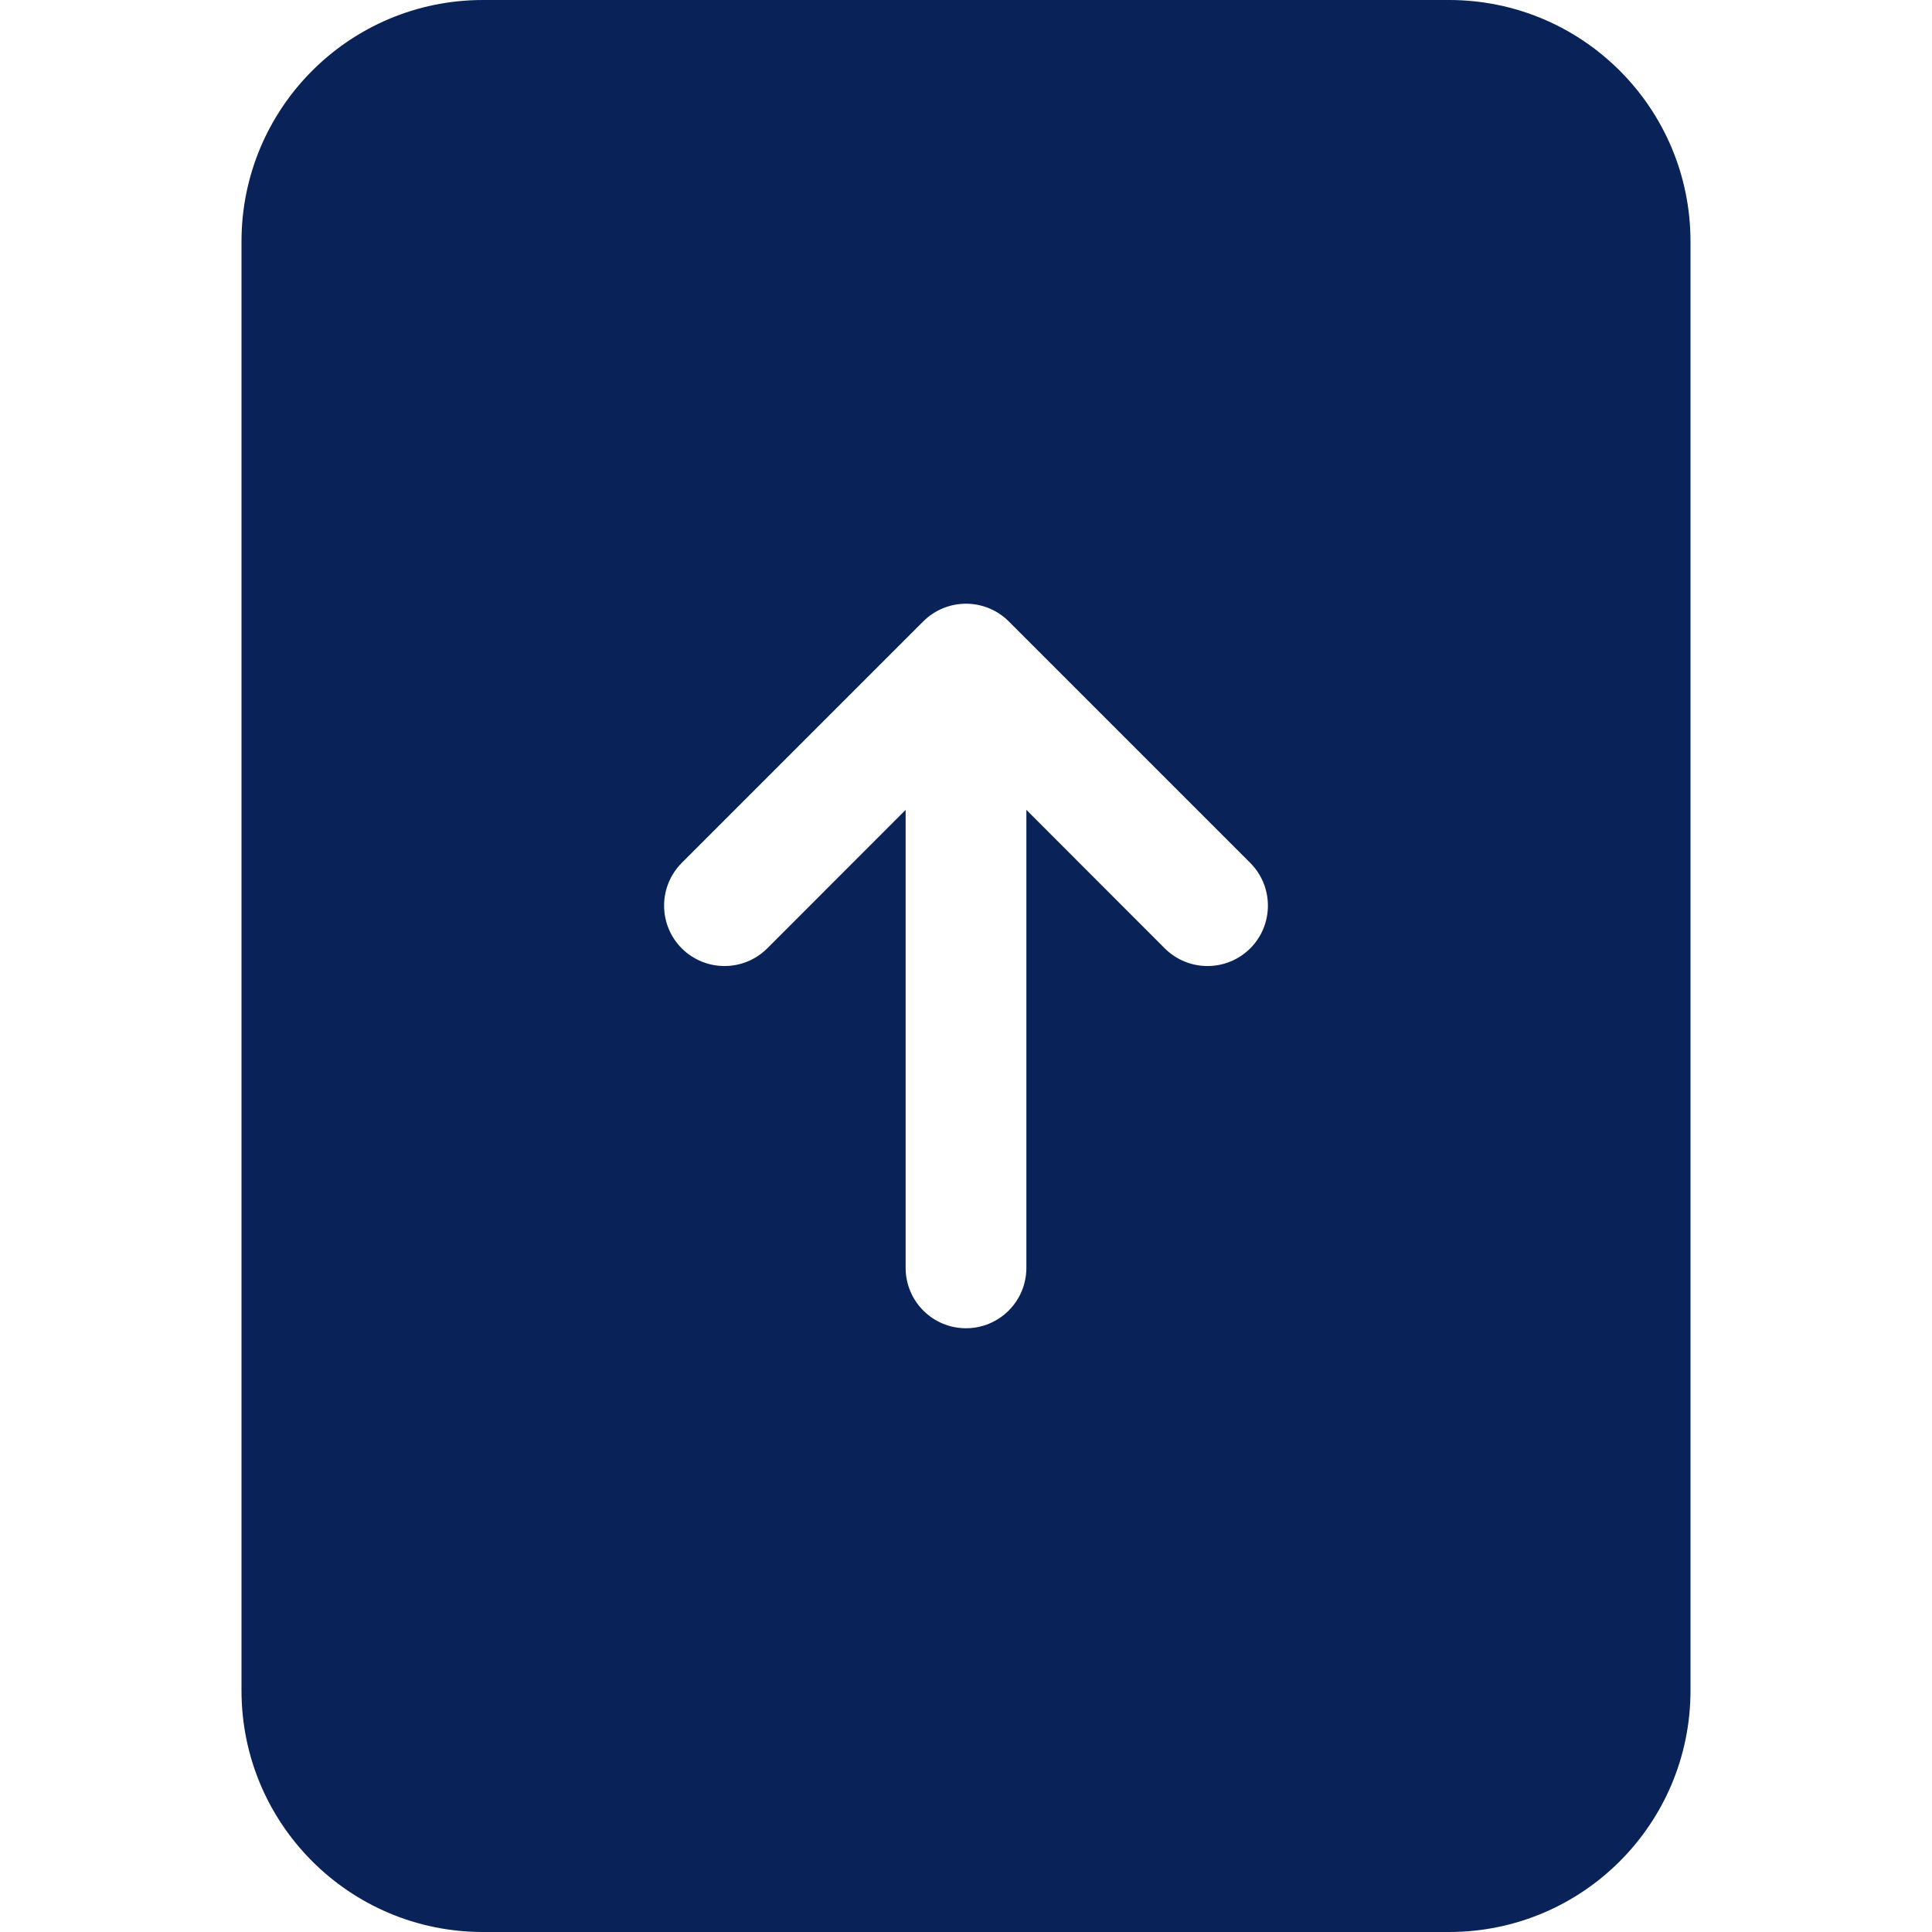
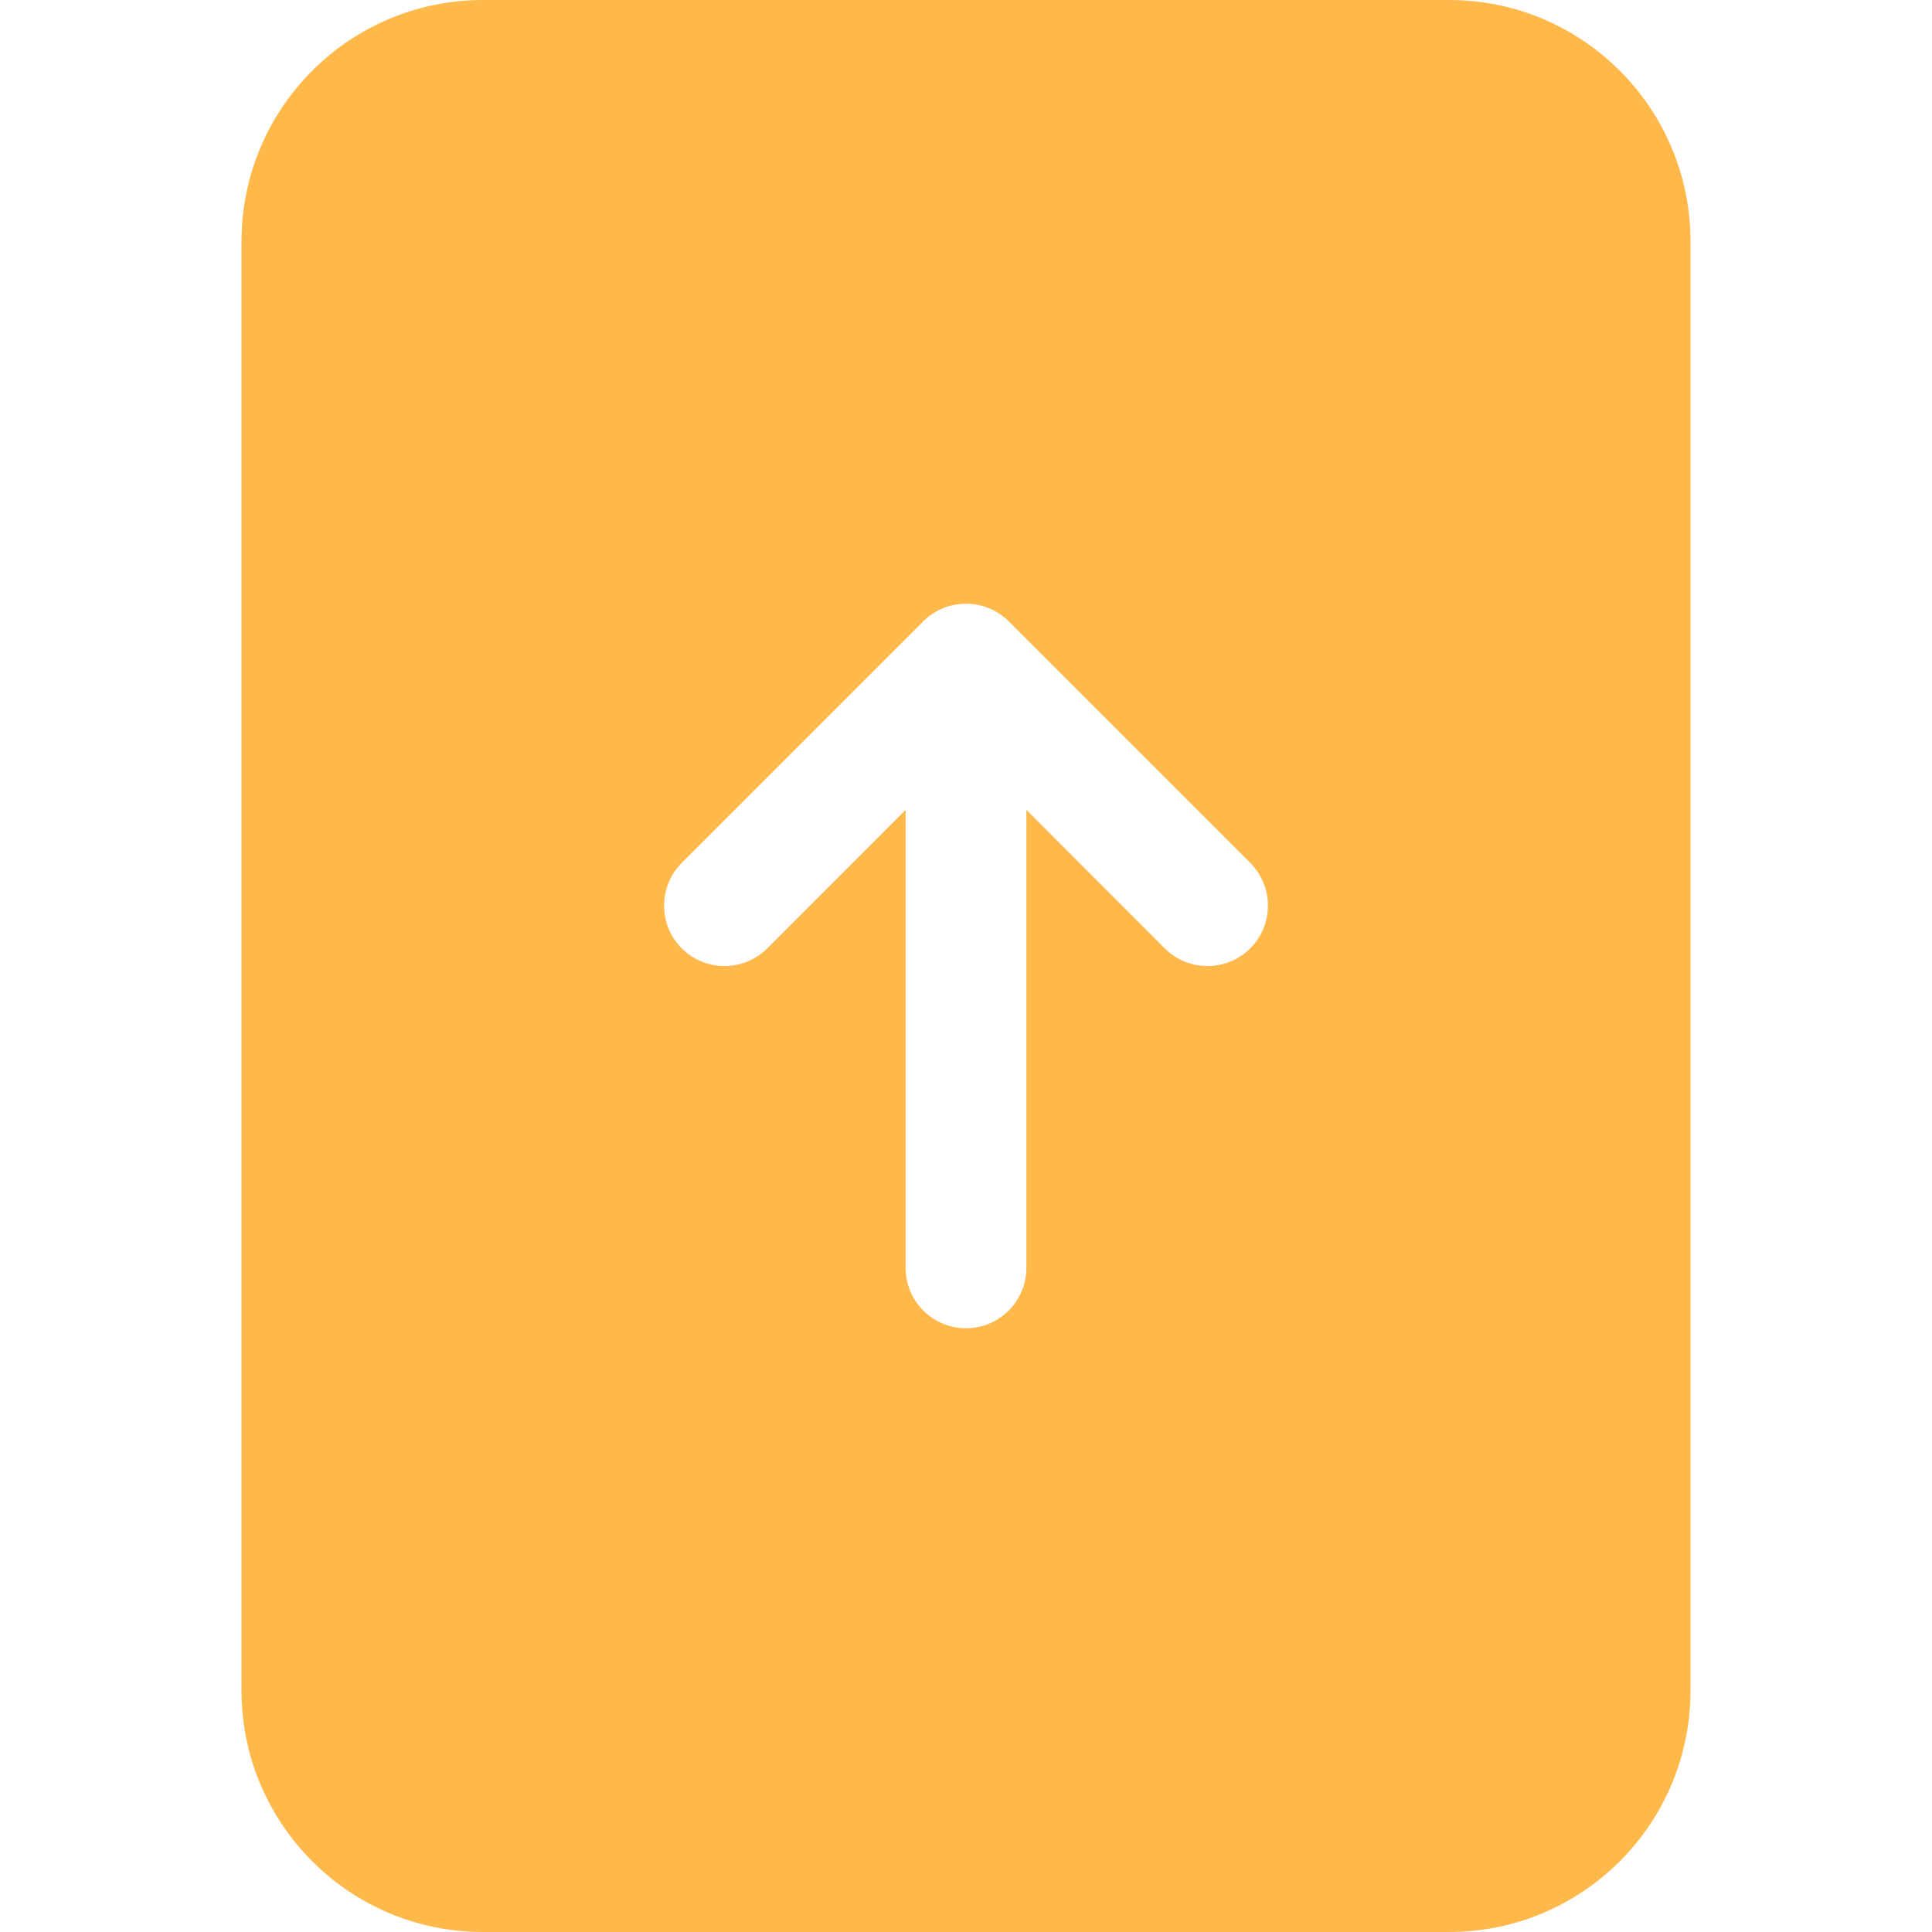
<svg xmlns="http://www.w3.org/2000/svg" width="16" height="16" viewBox="0 0 16 16" fill="none">
-   <path d="M12 0H4C2.895 0 2 0.895 2 2V14C2 15.105 2.895 16 4 16H12C13.105 16 14 15.105 14 14V2C14 0.895 13.105 0 12 0ZM7.5 6.707L6.354 7.854C6.158 8.049 5.842 8.049 5.646 7.854C5.451 7.658 5.451 7.342 5.646 7.146L7.646 5.146C7.842 4.951 8.158 4.951 8.354 5.146L10.354 7.146C10.549 7.342 10.549 7.658 10.354 7.854C10.158 8.049 9.842 8.049 9.646 7.854L8.5 6.707V10.5C8.5 10.776 8.276 11 8 11C7.724 11 7.5 10.776 7.5 10.5V6.707Z" fill="#092257" />
+   <path d="M12 0H4C2.895 0 2 0.895 2 2V14C2 15.105 2.895 16 4 16H12C13.105 16 14 15.105 14 14V2C14 0.895 13.105 0 12 0ZM7.5 6.707L6.354 7.854C6.158 8.049 5.842 8.049 5.646 7.854C5.451 7.658 5.451 7.342 5.646 7.146L7.646 5.146C7.842 4.951 8.158 4.951 8.354 5.146L10.354 7.146C10.549 7.342 10.549 7.658 10.354 7.854C10.158 8.049 9.842 8.049 9.646 7.854L8.5 6.707V10.5C8.5 10.776 8.276 11 8 11C7.724 11 7.5 10.776 7.5 10.5V6.707Z" fill="#ffb94a" />
</svg>
